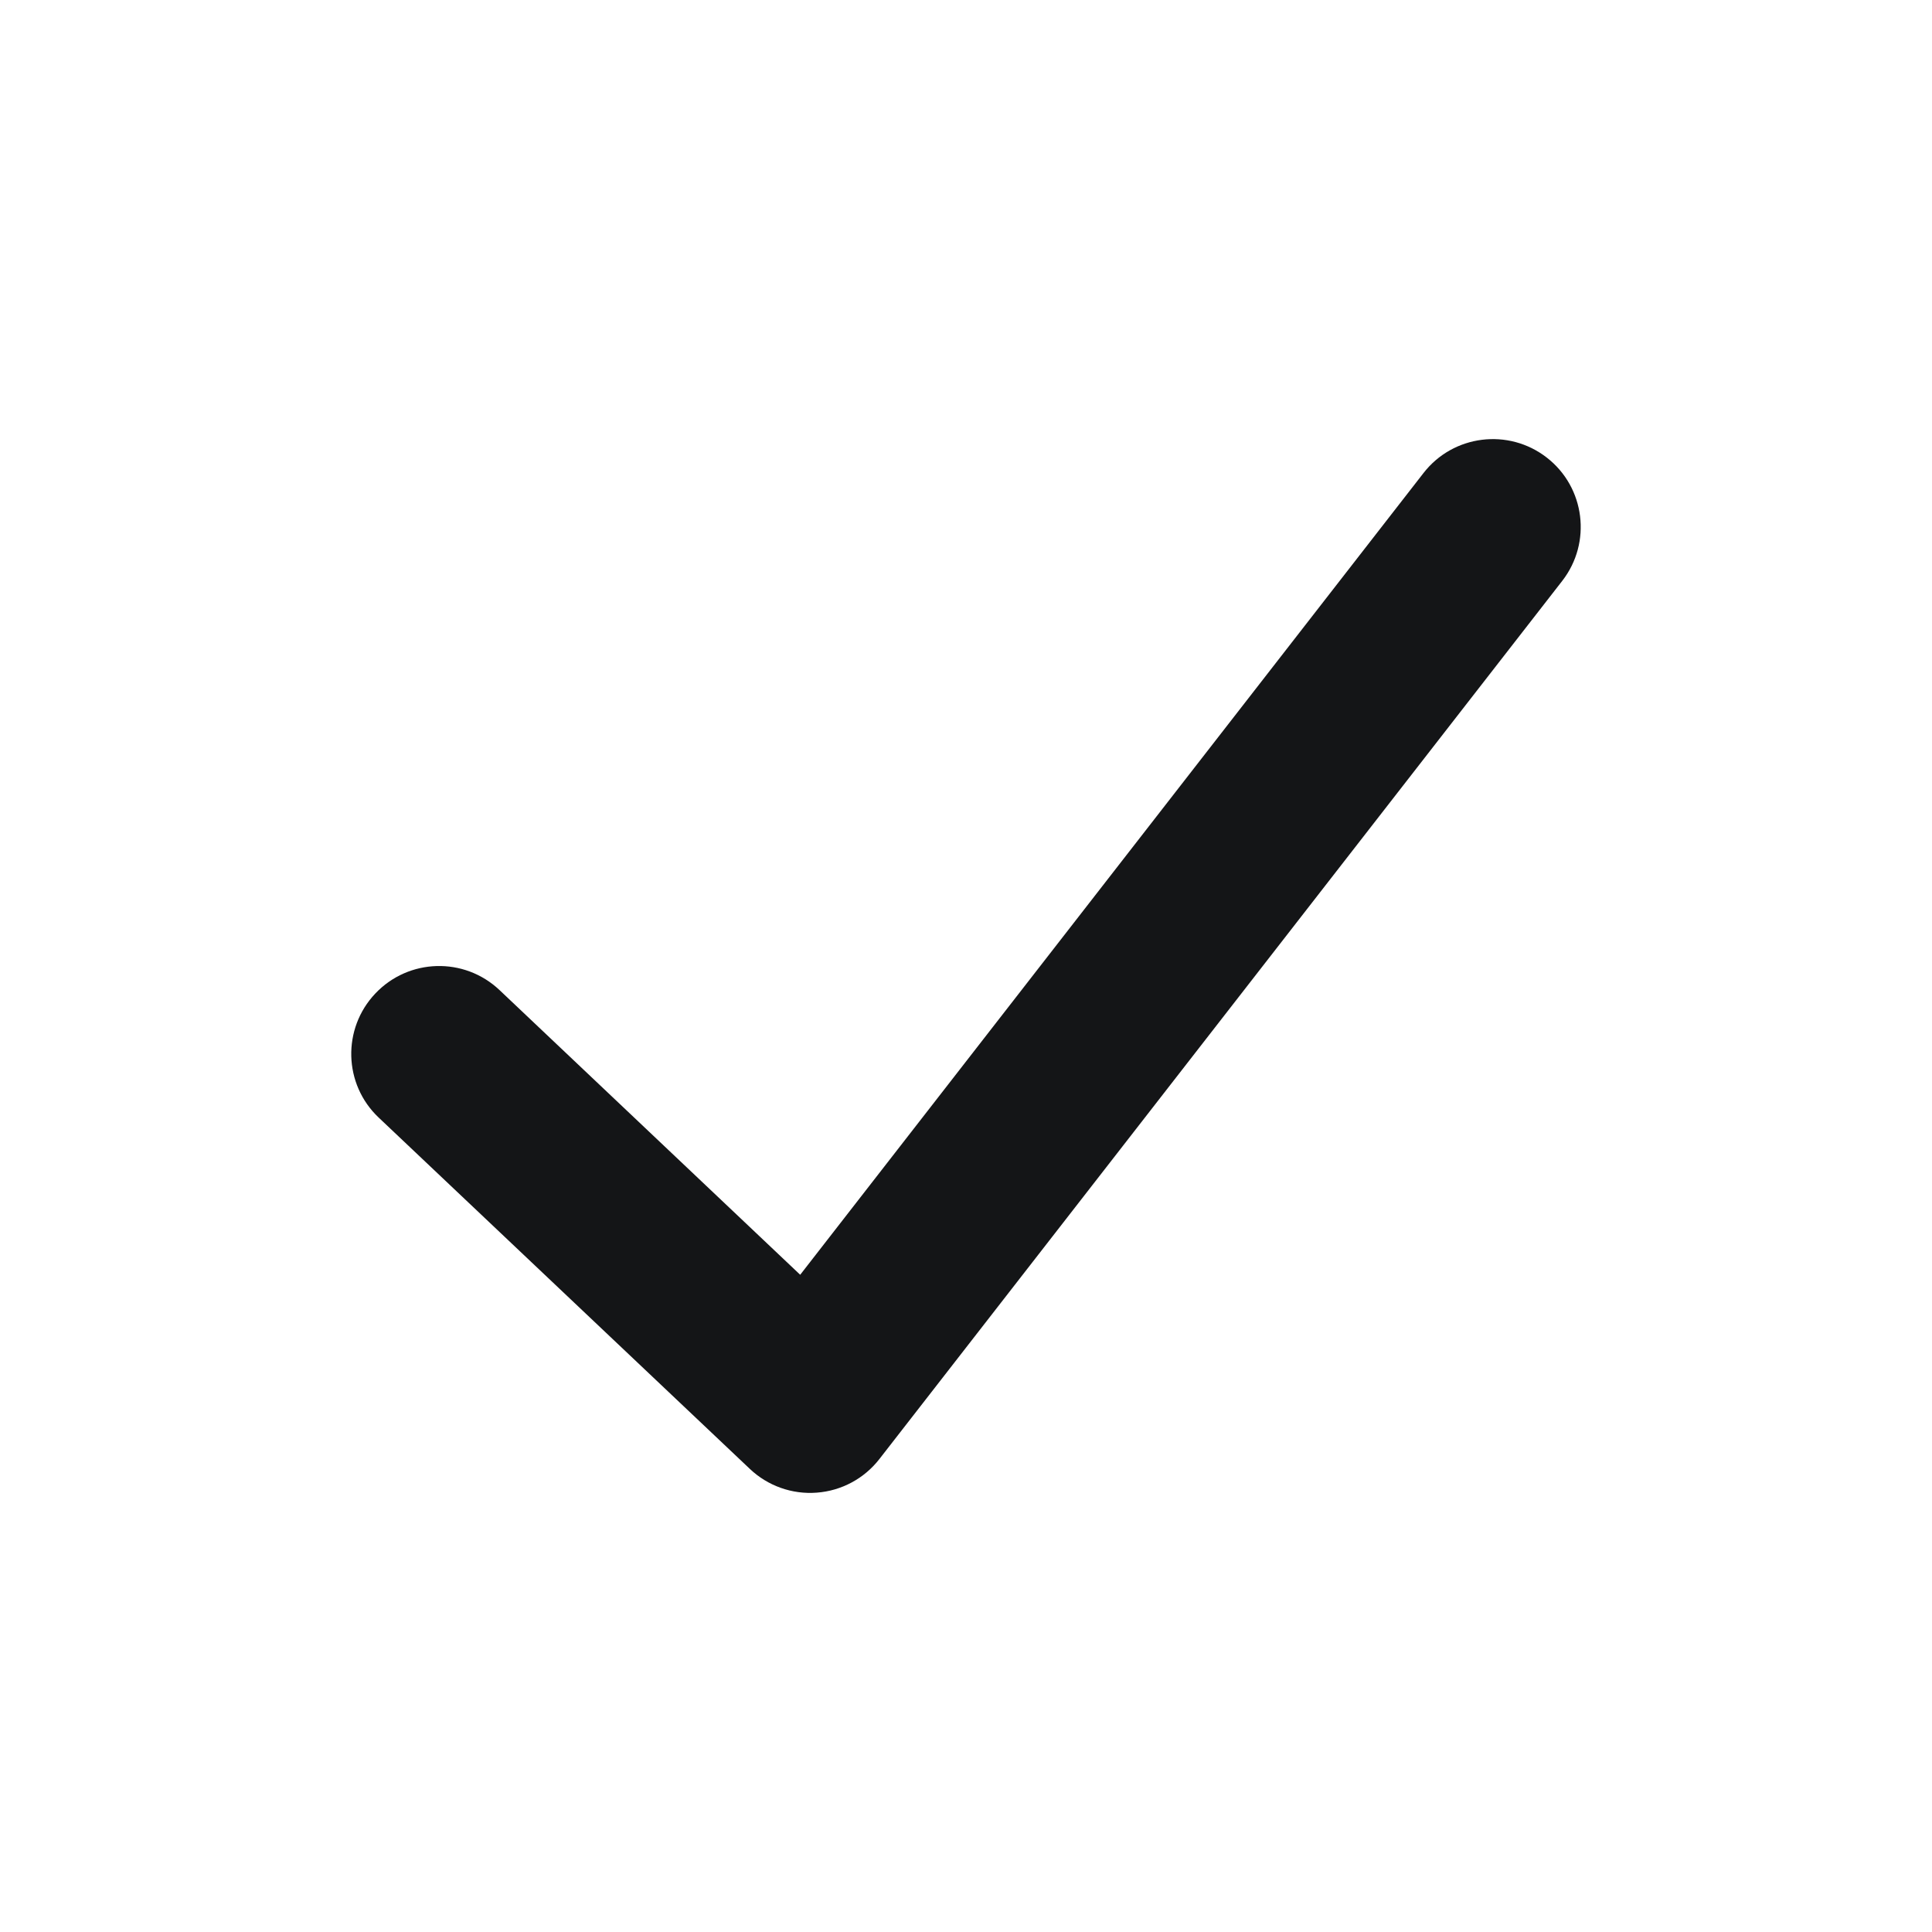
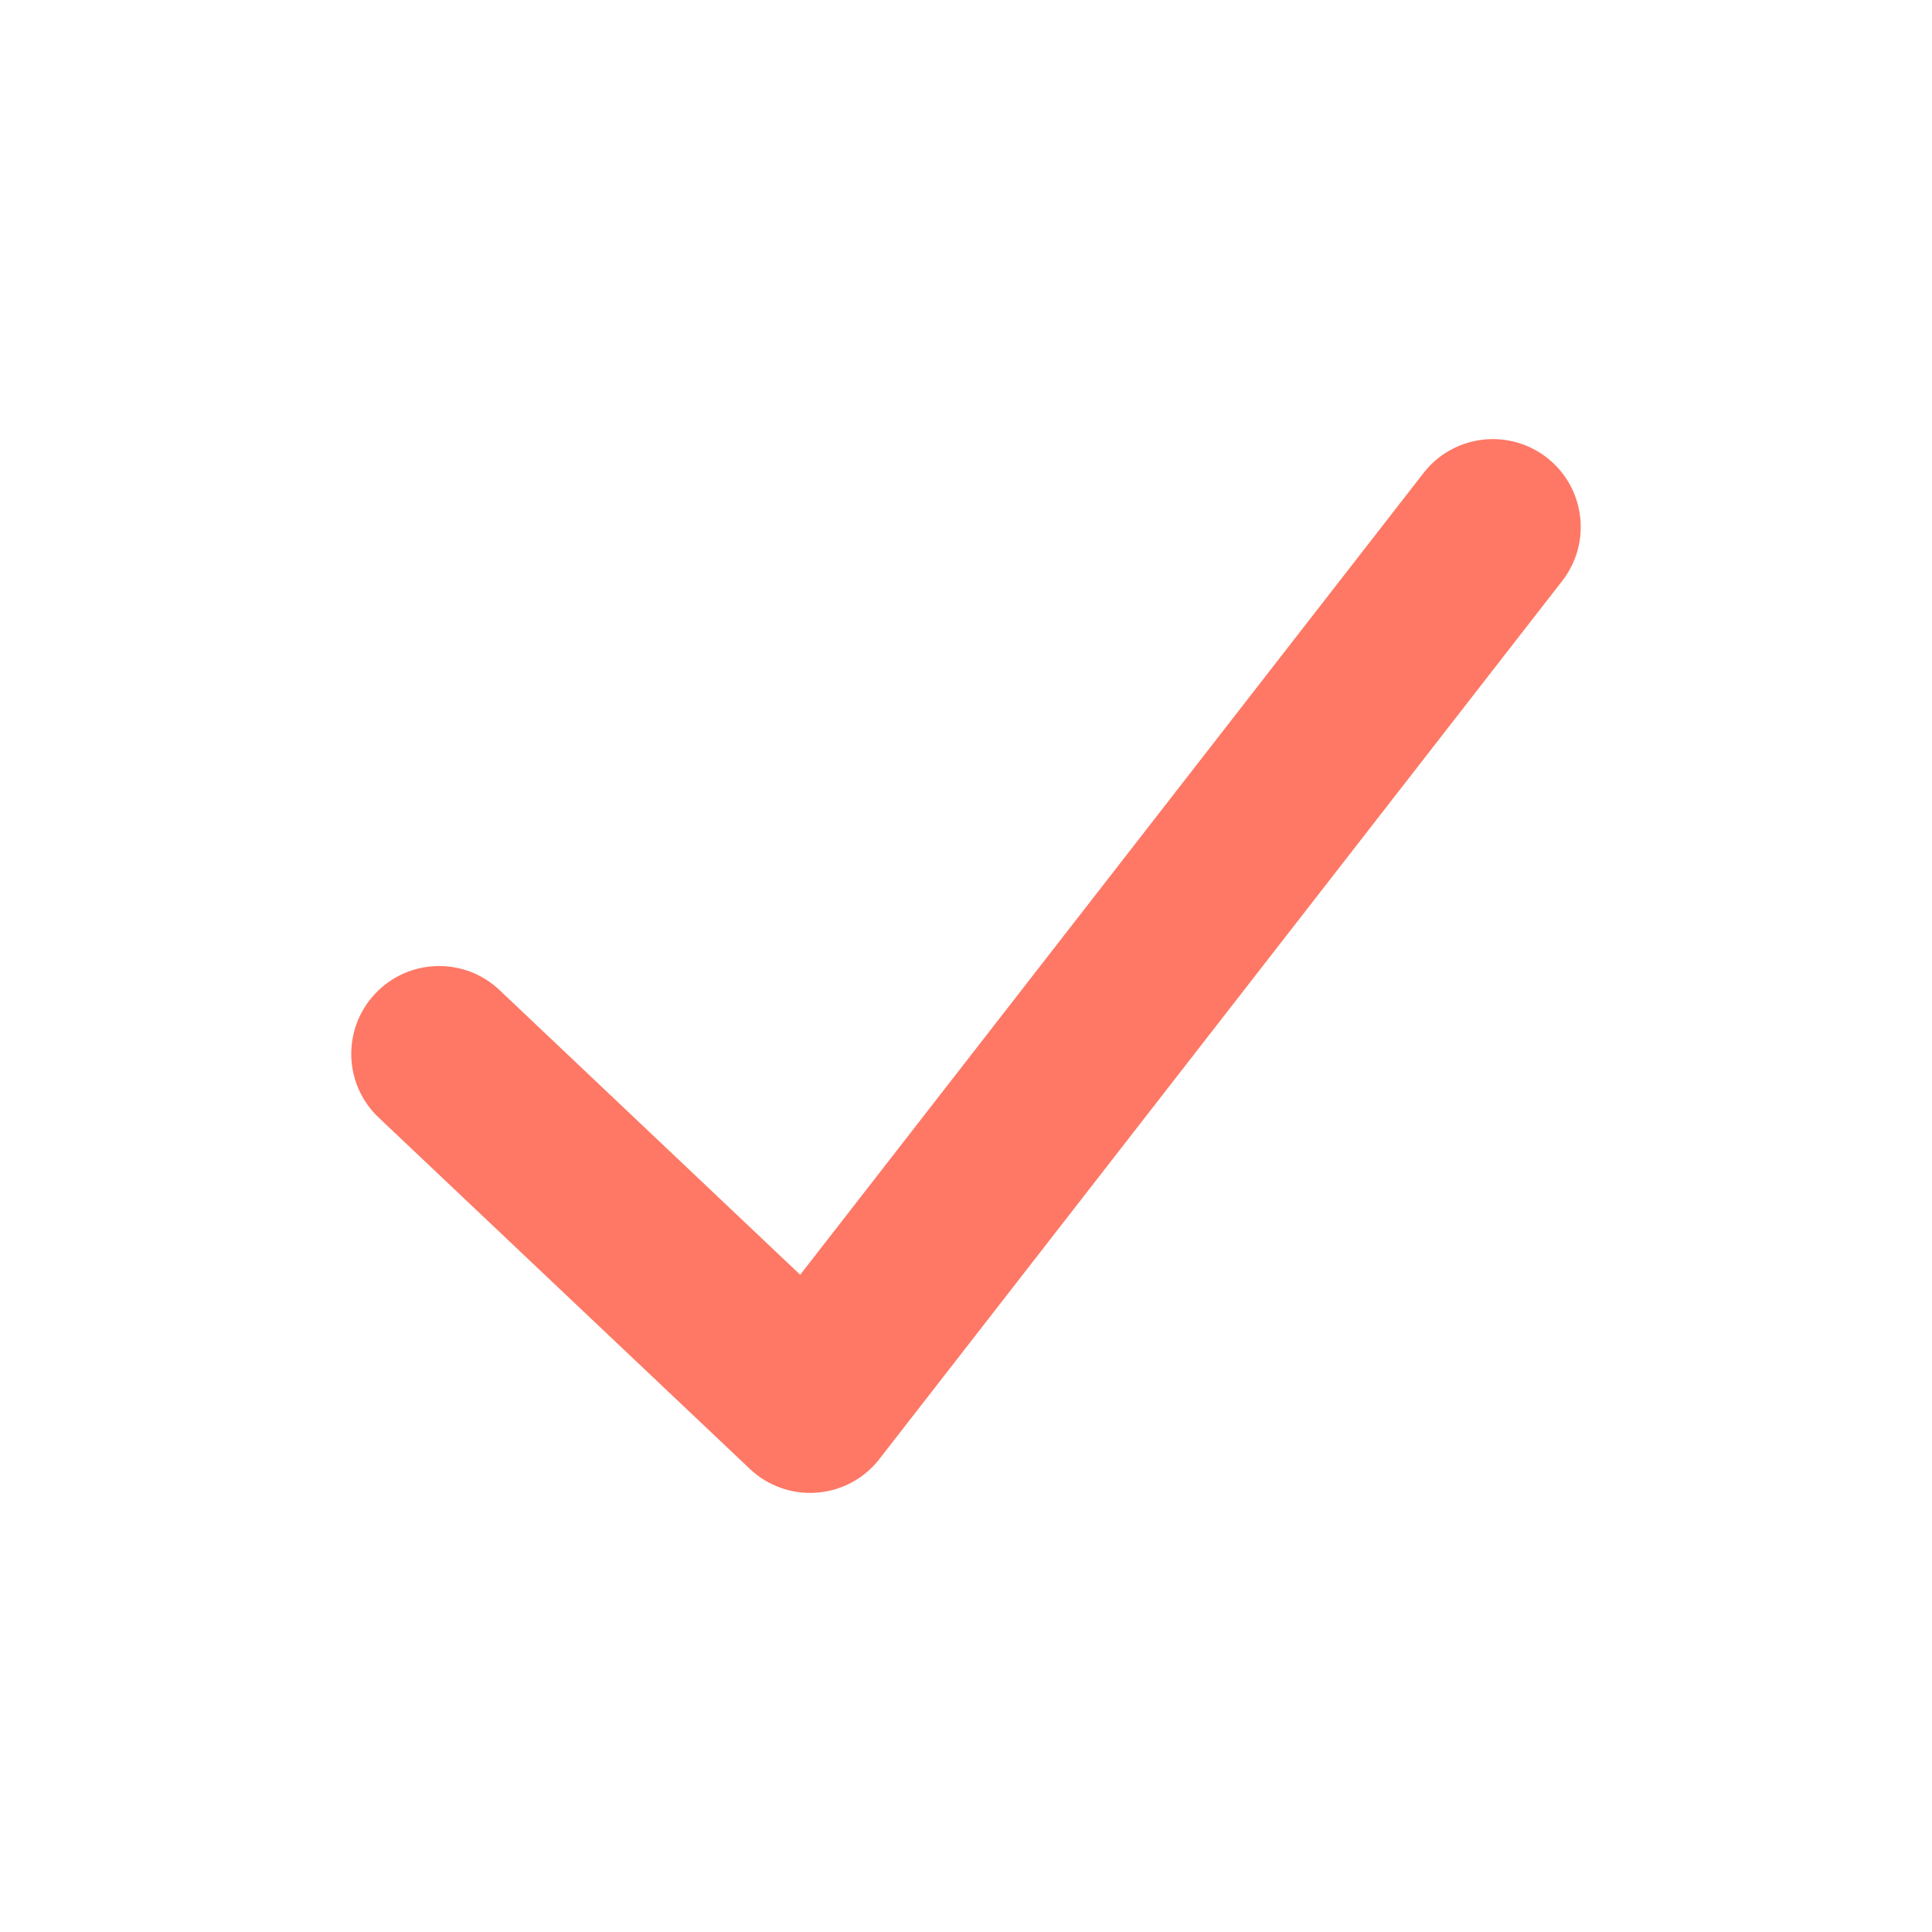
<svg xmlns="http://www.w3.org/2000/svg" width="22" height="22" viewBox="0 0 22 22" fill="none">
-   <path fill-rule="evenodd" clip-rule="evenodd" d="M17.614 5.211C18.05 5.55 18.128 6.178 17.79 6.614L10.014 16.614C9.841 16.837 9.582 16.976 9.301 16.997C9.02 17.019 8.742 16.92 8.538 16.726L4.312 12.726C3.911 12.347 3.894 11.714 4.274 11.313C4.654 10.912 5.286 10.894 5.688 11.274L9.112 14.516L16.21 5.386C16.549 4.95 17.178 4.872 17.614 5.211Z" fill="#141517" />
+   <path fill-rule="evenodd" clip-rule="evenodd" d="M17.614 5.211C18.05 5.55 18.128 6.178 17.79 6.614L10.014 16.614C9.841 16.837 9.582 16.976 9.301 16.997C9.02 17.019 8.742 16.92 8.538 16.726L4.312 12.726C3.911 12.347 3.894 11.714 4.274 11.313C4.654 10.912 5.286 10.894 5.688 11.274L9.112 14.516L16.21 5.386C16.549 4.95 17.178 4.872 17.614 5.211Z" fill="#FE7865" />
</svg>
